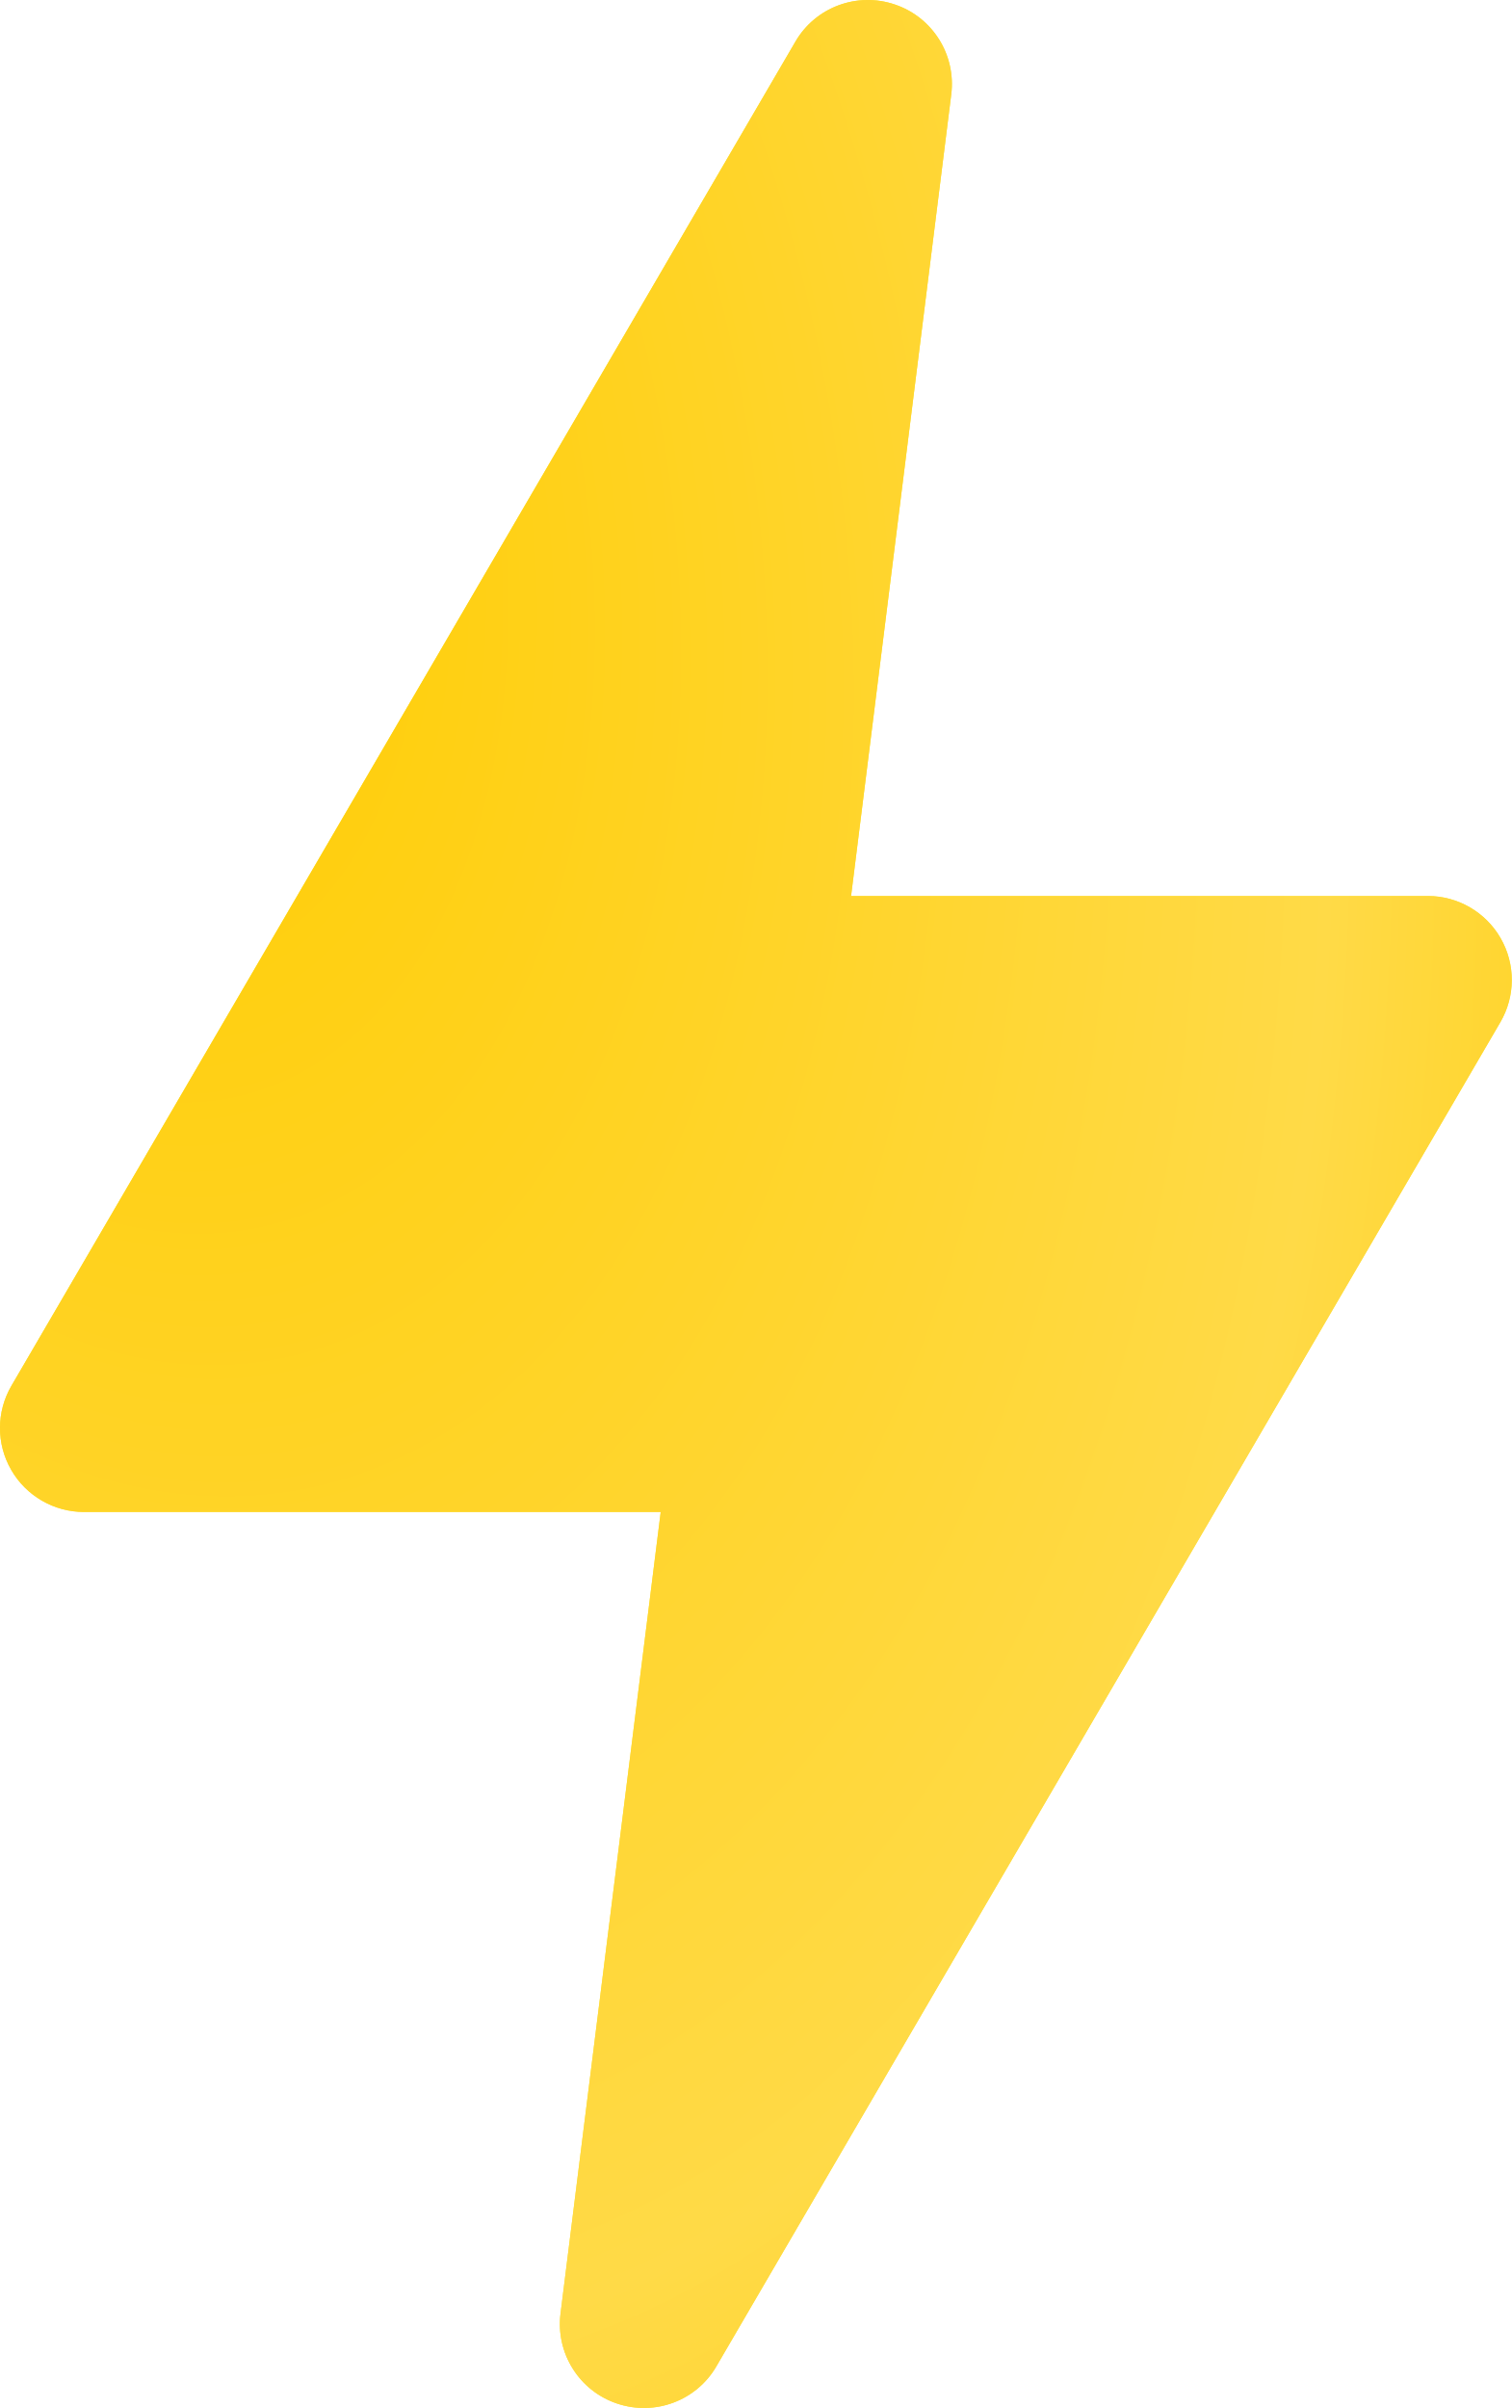
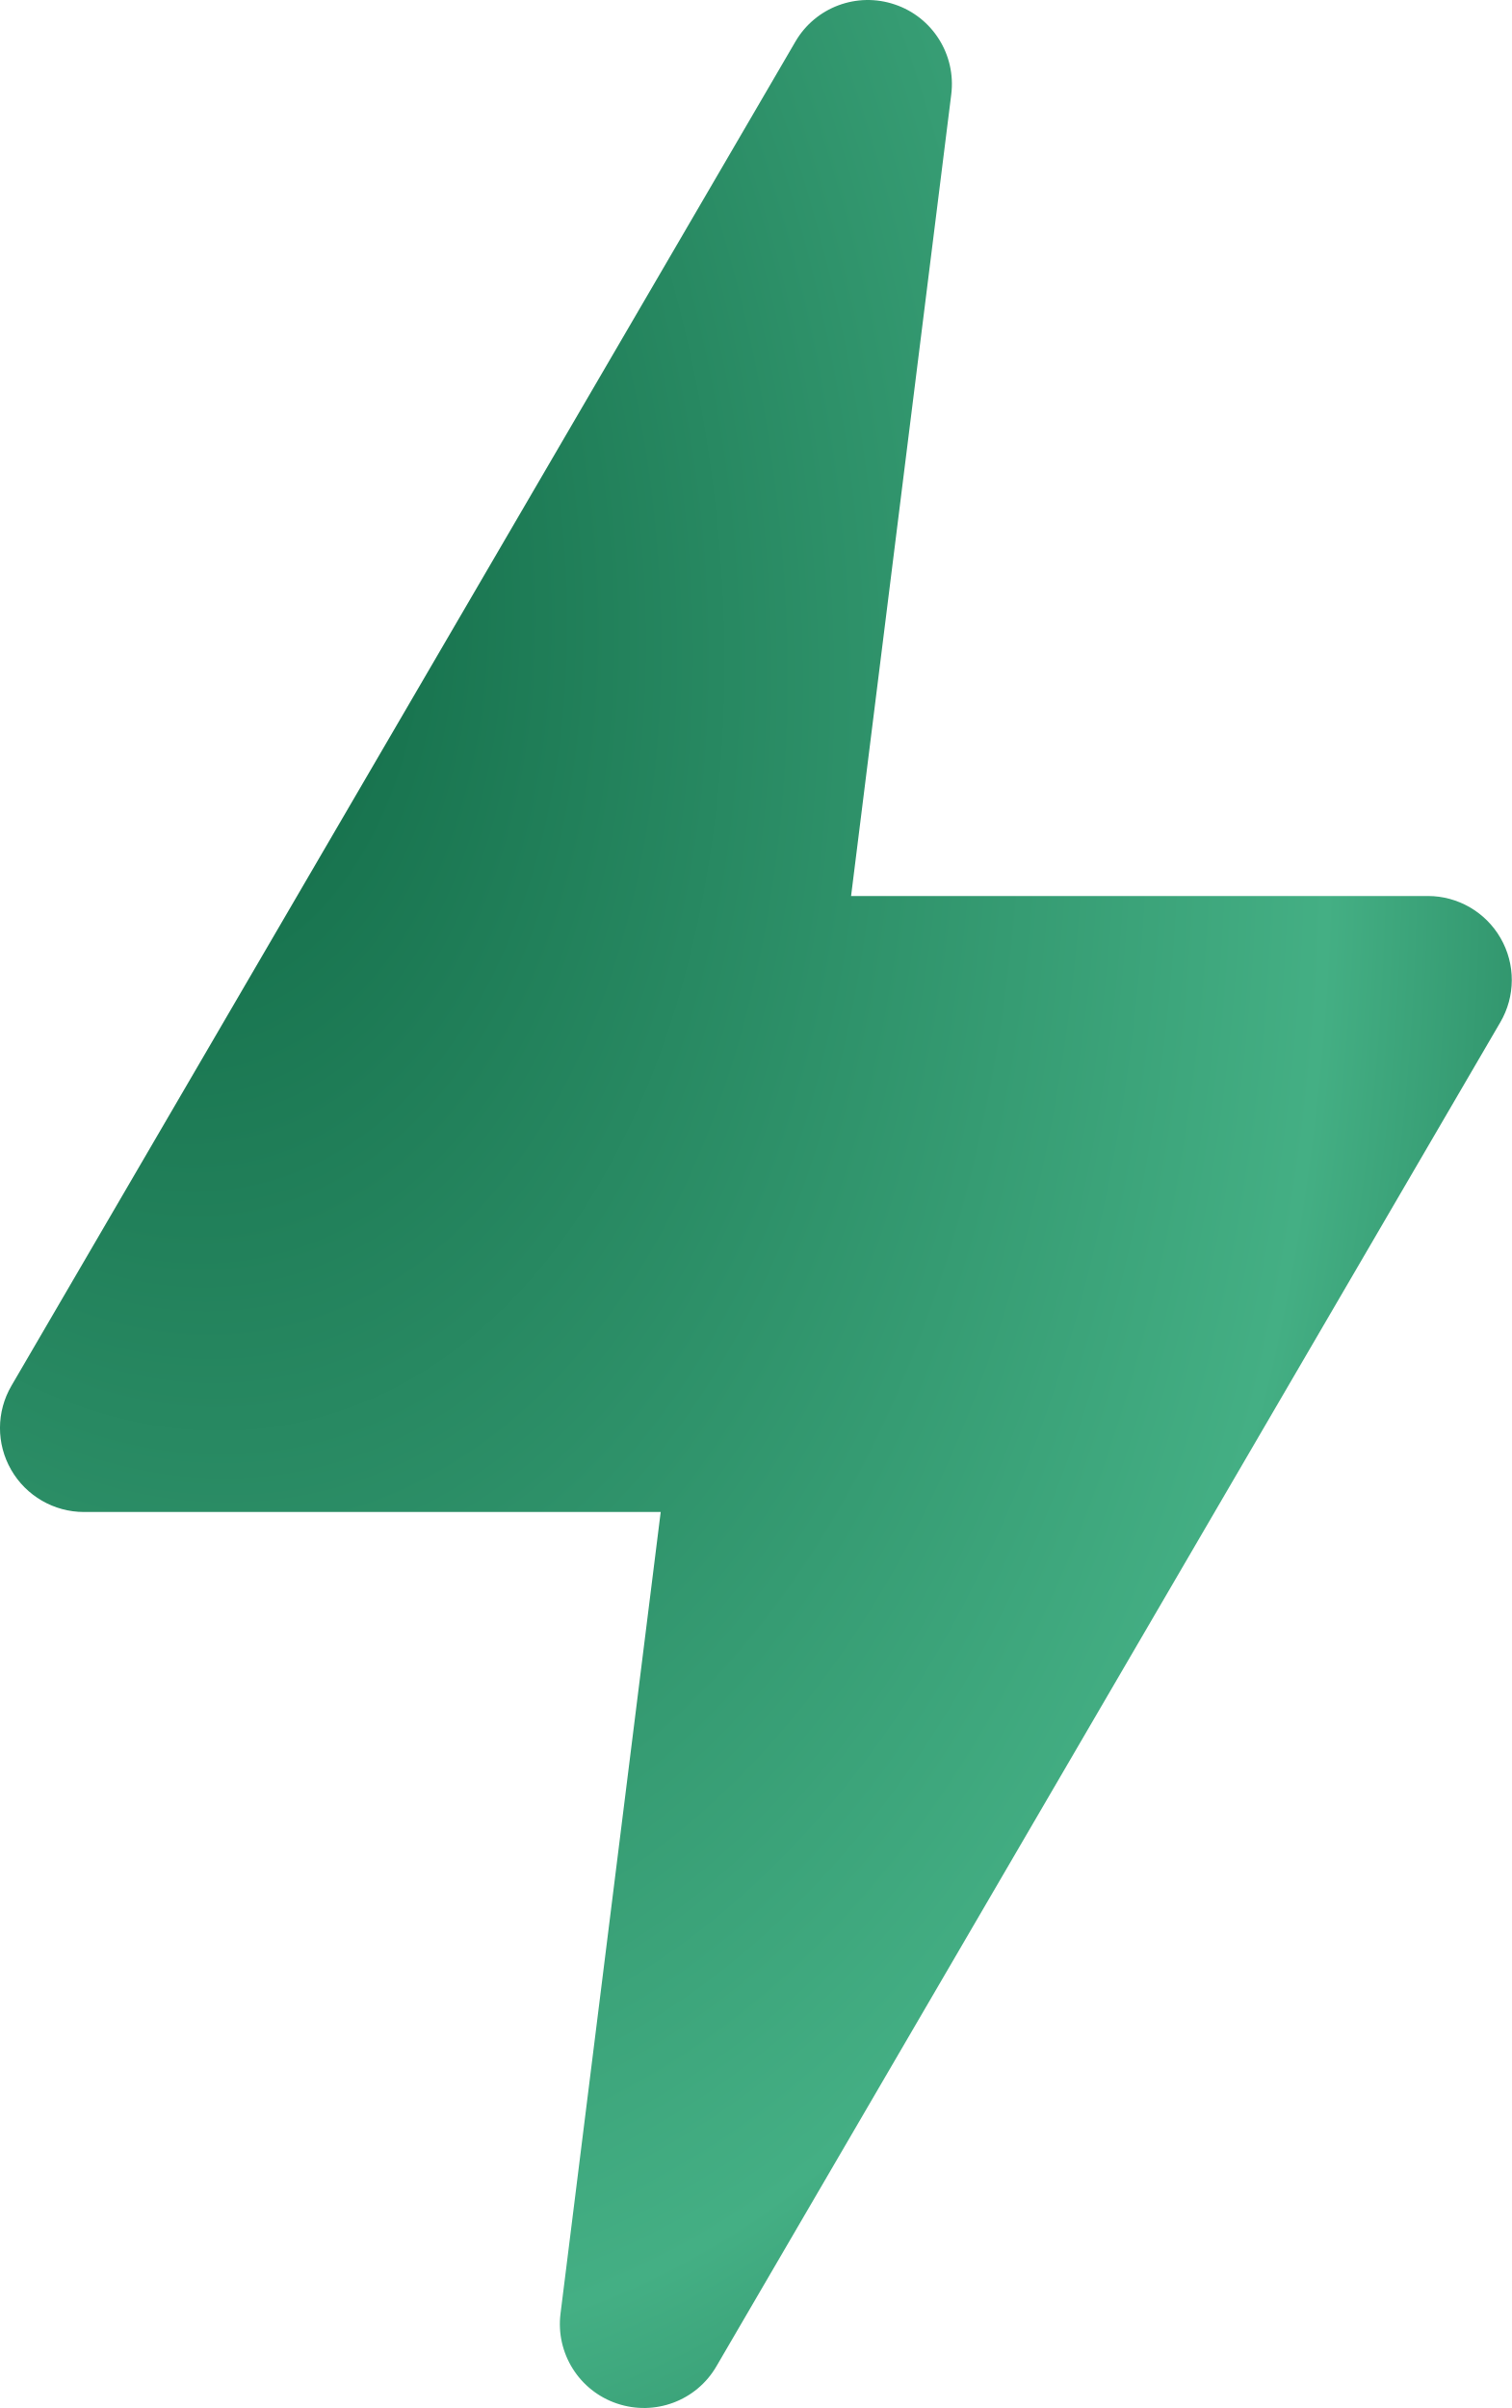
<svg xmlns="http://www.w3.org/2000/svg" preserveAspectRatio="none" overflow="visible" style="display: block;" width="10.125" height="16.125" viewBox="0 0 10.125 16.125" fill="none">
-   <g id="vector">
-     <path d="M5.327 0.279C5.461 0.048 5.74 -0.056 5.993 0.03C6.246 0.115 6.404 0.367 6.371 0.632L5.7 6H9.563C9.764 6 9.95 6.108 10.05 6.282C10.151 6.457 10.15 6.672 10.048 6.846L4.798 15.846C4.664 16.077 4.385 16.181 4.132 16.095C3.879 16.01 3.721 15.758 3.754 15.493L4.425 10.125H0.563C0.361 10.125 0.175 10.017 0.075 9.843C-0.026 9.668 -0.025 9.453 0.077 9.279L5.327 0.279Z" fill="url(#paint0_radial_0_122)" />
-     <path d="M5.327 0.279C5.461 0.048 5.74 -0.056 5.993 0.03C6.246 0.115 6.404 0.367 6.371 0.632L5.7 6H9.563C9.764 6 9.95 6.108 10.05 6.282C10.151 6.457 10.15 6.672 10.048 6.846L4.798 15.846C4.664 16.077 4.385 16.181 4.132 16.095C3.879 16.01 3.721 15.758 3.754 15.493L4.425 10.125H0.563C0.361 10.125 0.175 10.017 0.075 9.843C-0.026 9.668 -0.025 9.453 0.077 9.279L5.327 0.279Z" fill="url(#paint1_radial_0_122)" />
-   </g>
+   <path id="vector" d="M5.327 0.279C5.461 0.048 5.74 -0.056 5.993 0.03C6.246 0.115 6.404 0.367 6.371 0.632L5.7 6H9.563C9.764 6 9.95 6.108 10.05 6.282C10.151 6.457 10.15 6.672 10.048 6.846L4.798 15.846C4.664 16.077 4.385 16.181 4.132 16.095C3.879 16.01 3.721 15.758 3.754 15.493L4.425 10.125H0.563C0.361 10.125 0.175 10.017 0.075 9.843C-0.026 9.668 -0.025 9.453 0.077 9.279L5.327 0.279Z" fill="url(#paint0_radial_0_24)" />
  <defs>
-     <radialGradient id="paint0_radial_0_122" cx="0" cy="0" r="1" gradientUnits="userSpaceOnUse" gradientTransform="translate(5.06251 8.06257) rotate(90) scale(8.06257 5.06251)">
-       <stop stop-color="#FDE935" />
-       <stop offset="0.5" stop-color="#FDE935" />
-       <stop offset="1" stop-color="#FDE935" />
-     </radialGradient>
-     <radialGradient id="paint1_radial_0_122" cx="0" cy="0" r="1" gradientTransform="matrix(10.3431 11.5109 -6.1534 14.024 0.811704 3.58939)" gradientUnits="userSpaceOnUse">
-       <stop stop-color="#FFCC00" />
-       <stop offset="0.67" stop-color="#FFDA47" />
-       <stop offset="1" stop-color="#FFCC00" />
+     <radialGradient id="paint0_radial_0_24" cx="0" cy="0" r="1" gradientTransform="matrix(10.3431 11.5109 -6.1534 14.024 0.811704 3.58939)" gradientUnits="userSpaceOnUse">
+       <stop stop-color="#0B623F" />
+       <stop offset="0.67" stop-color="#44AF84" />
+       <stop offset="1" stop-color="#0B623F" />
    </radialGradient>
  </defs>
</svg>
